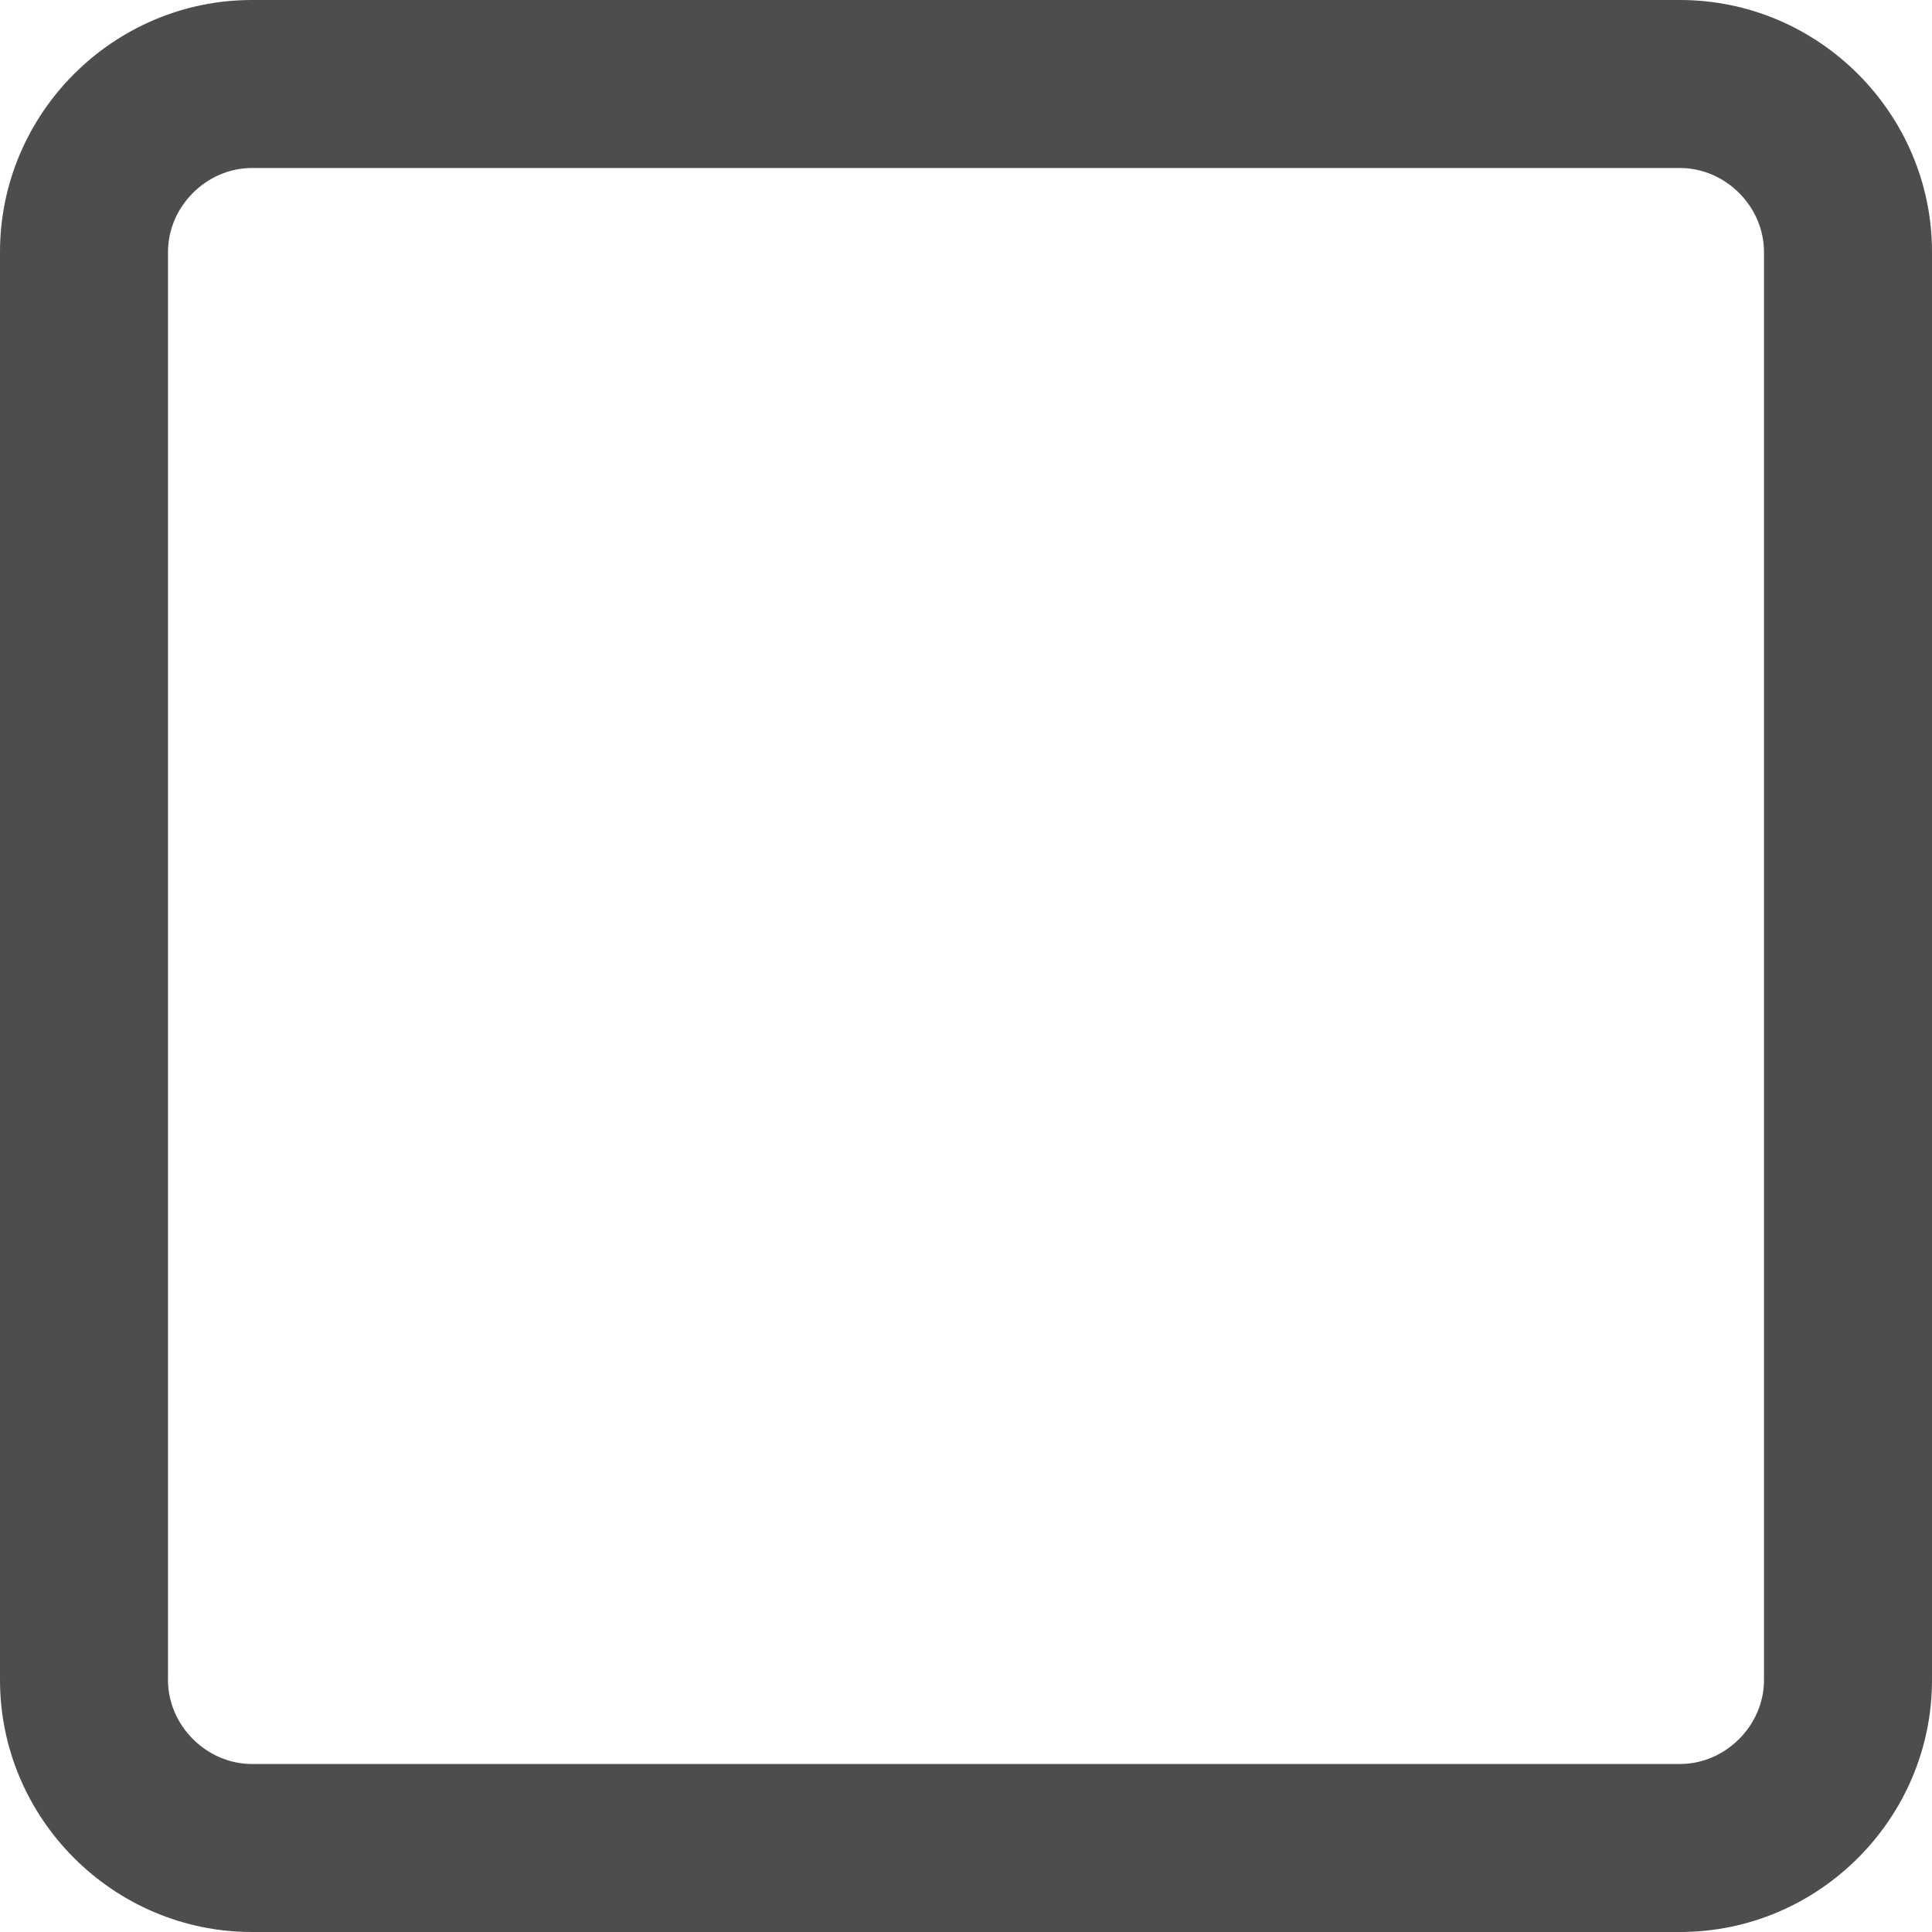
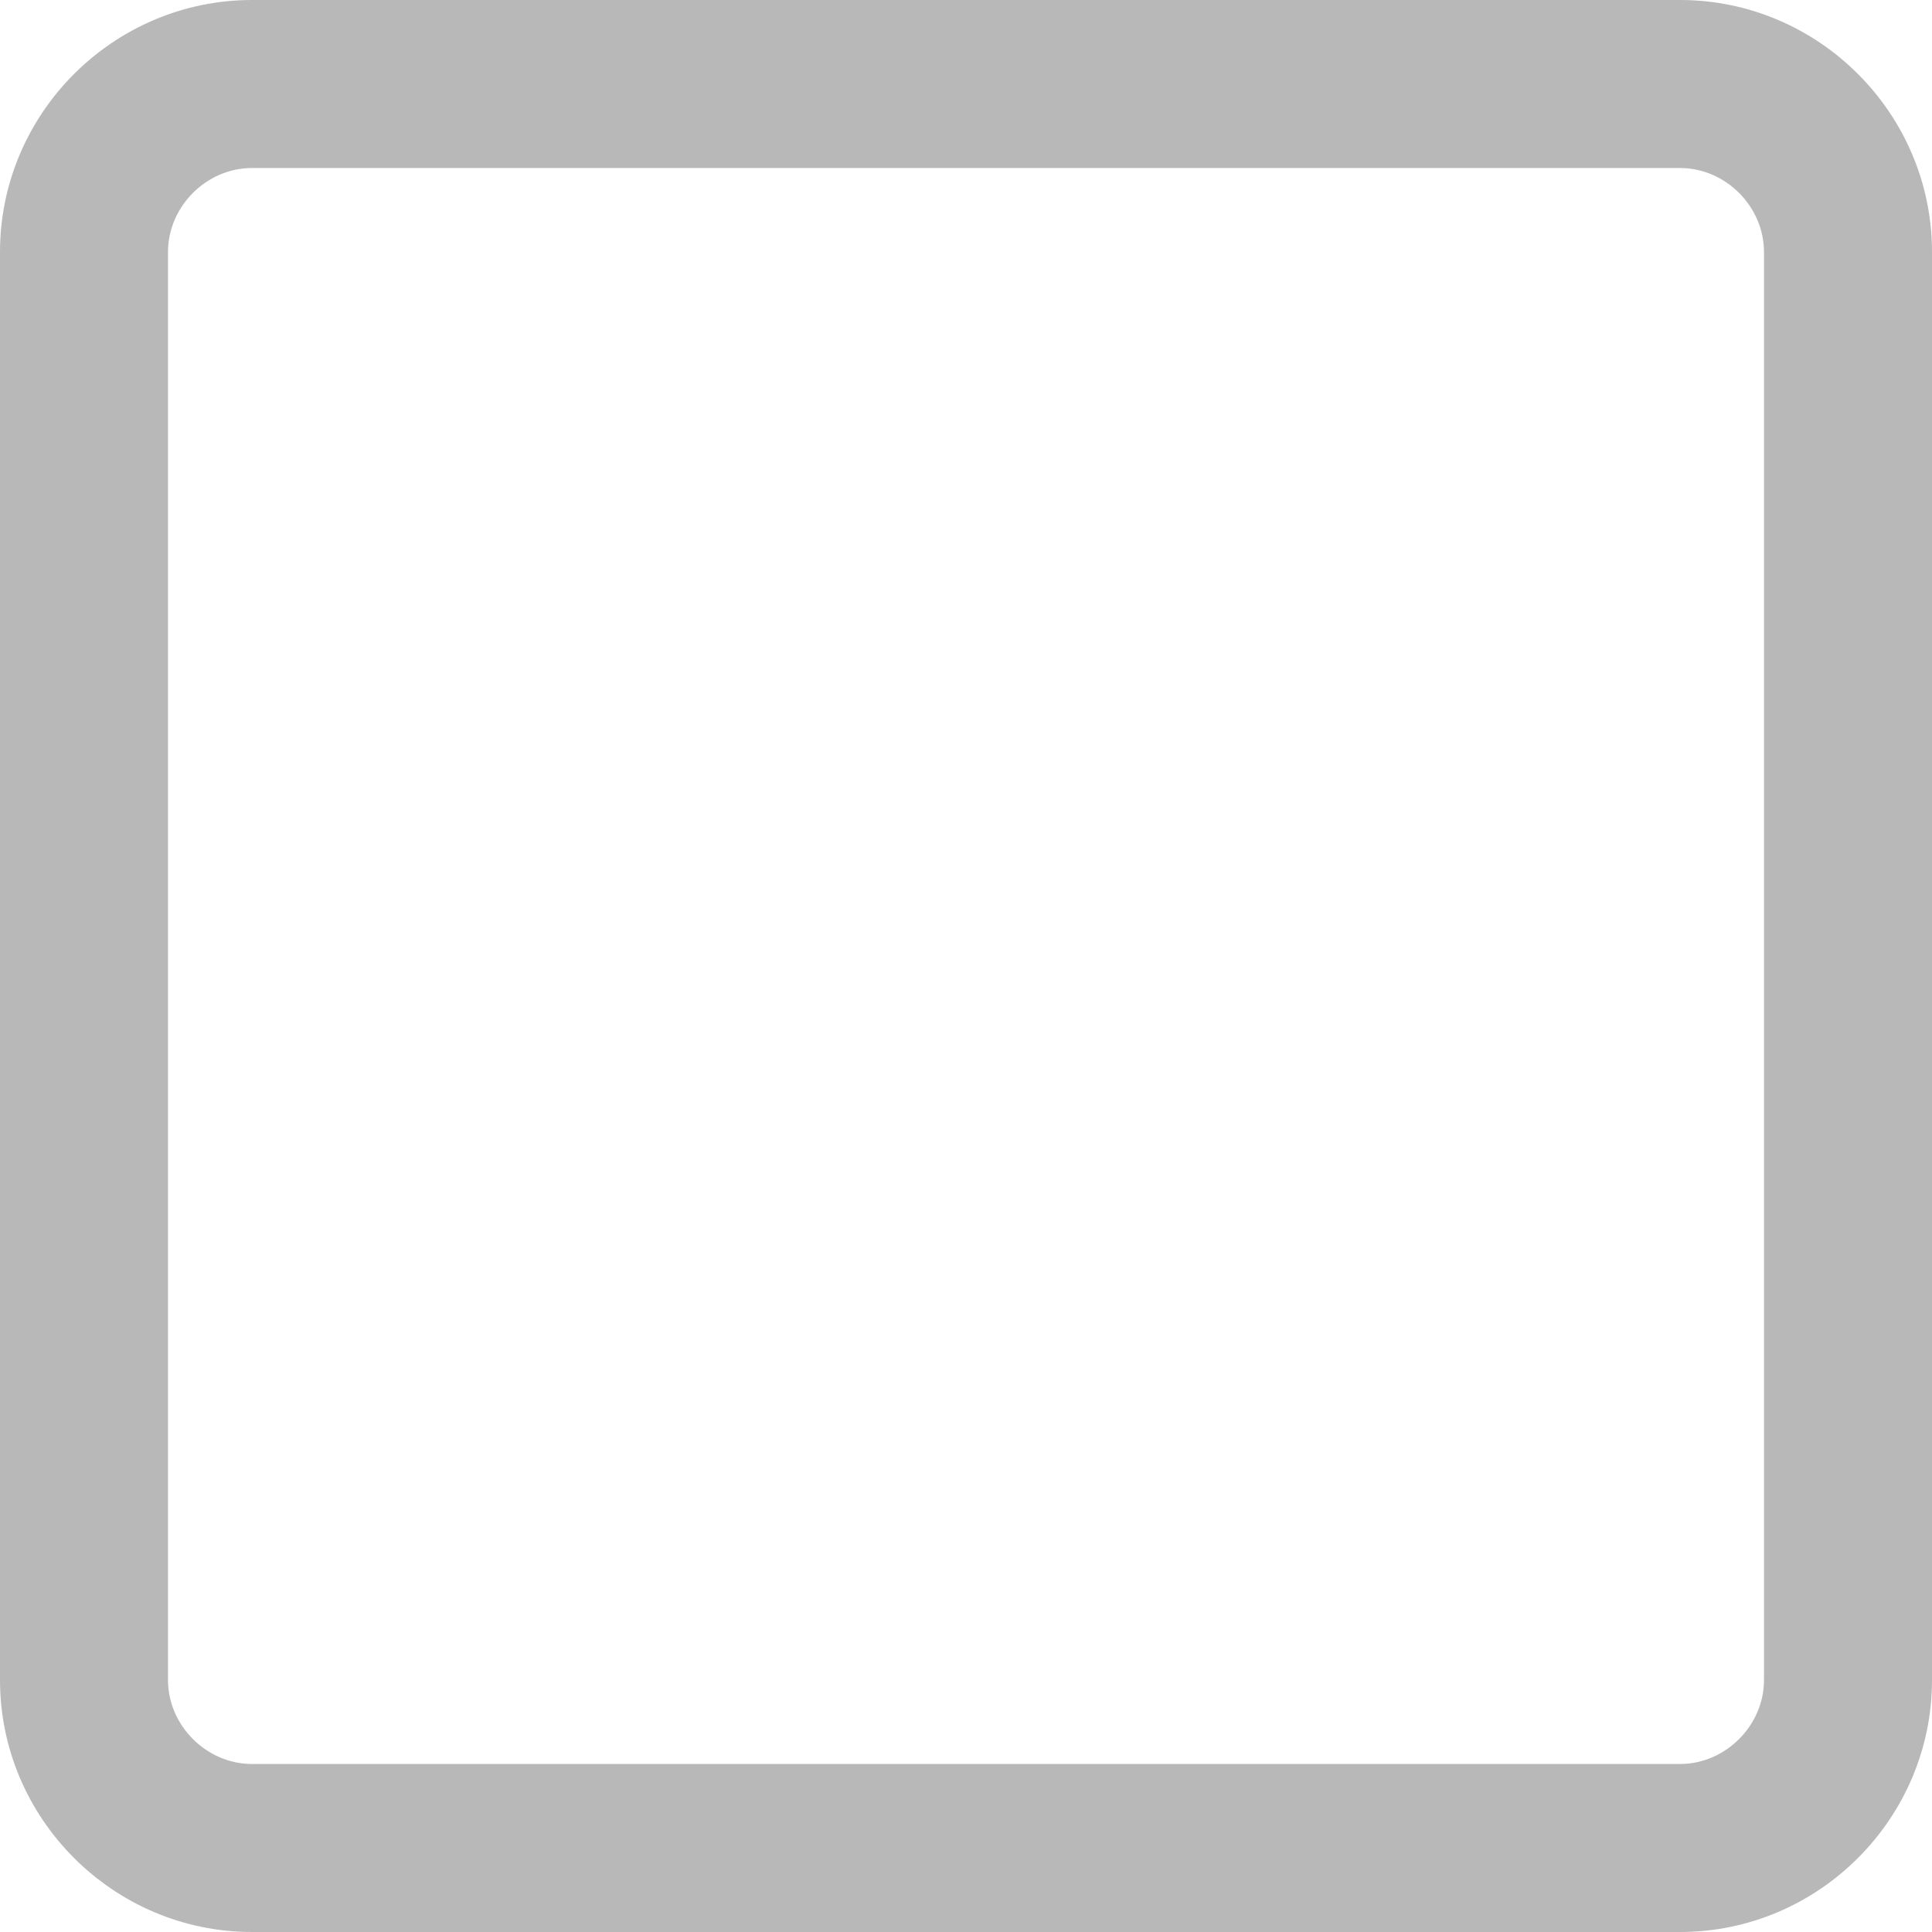
- <svg xmlns="http://www.w3.org/2000/svg" width="23" height="23" viewBox="0 0 23 23">
-   <path fill="#4D4D4D" d="M20 2c.542 0 1 .458 1 1v17c0 .542-.458 1-1 1H3c-.542 0-1-.458-1-1V3c0-.542.458-1 1-1h17m0-2H3C1.35 0 0 1.35 0 3v17c0 1.65 1.35 3 3 3h17c1.65 0 3-1.35 3-3V3c0-1.65-1.35-3-3-3z" />
+ <svg xmlns="http://www.w3.org/2000/svg" width="23" height="23" viewBox="0 0 23 23" fill="none">
+   <g opacity="0.4">
+     <path fill-rule="evenodd" clip-rule="evenodd" d="M3 0H20C21.65 0 23 1.35 23 3V20C23 21.65 21.65 23 20 23H3C1.35 23 0 21.65 0 20V3C0 1.35 1.35 0 3 0ZM21 3C21 2.458 20.542 2 20 2H3C2.458 2 2 2.458 2 3V20C2 20.542 2.458 21 3 21H20C20.542 21 21 20.542 21 20V3Z" fill="#4D4D4D" />
+   </g>
</svg>
